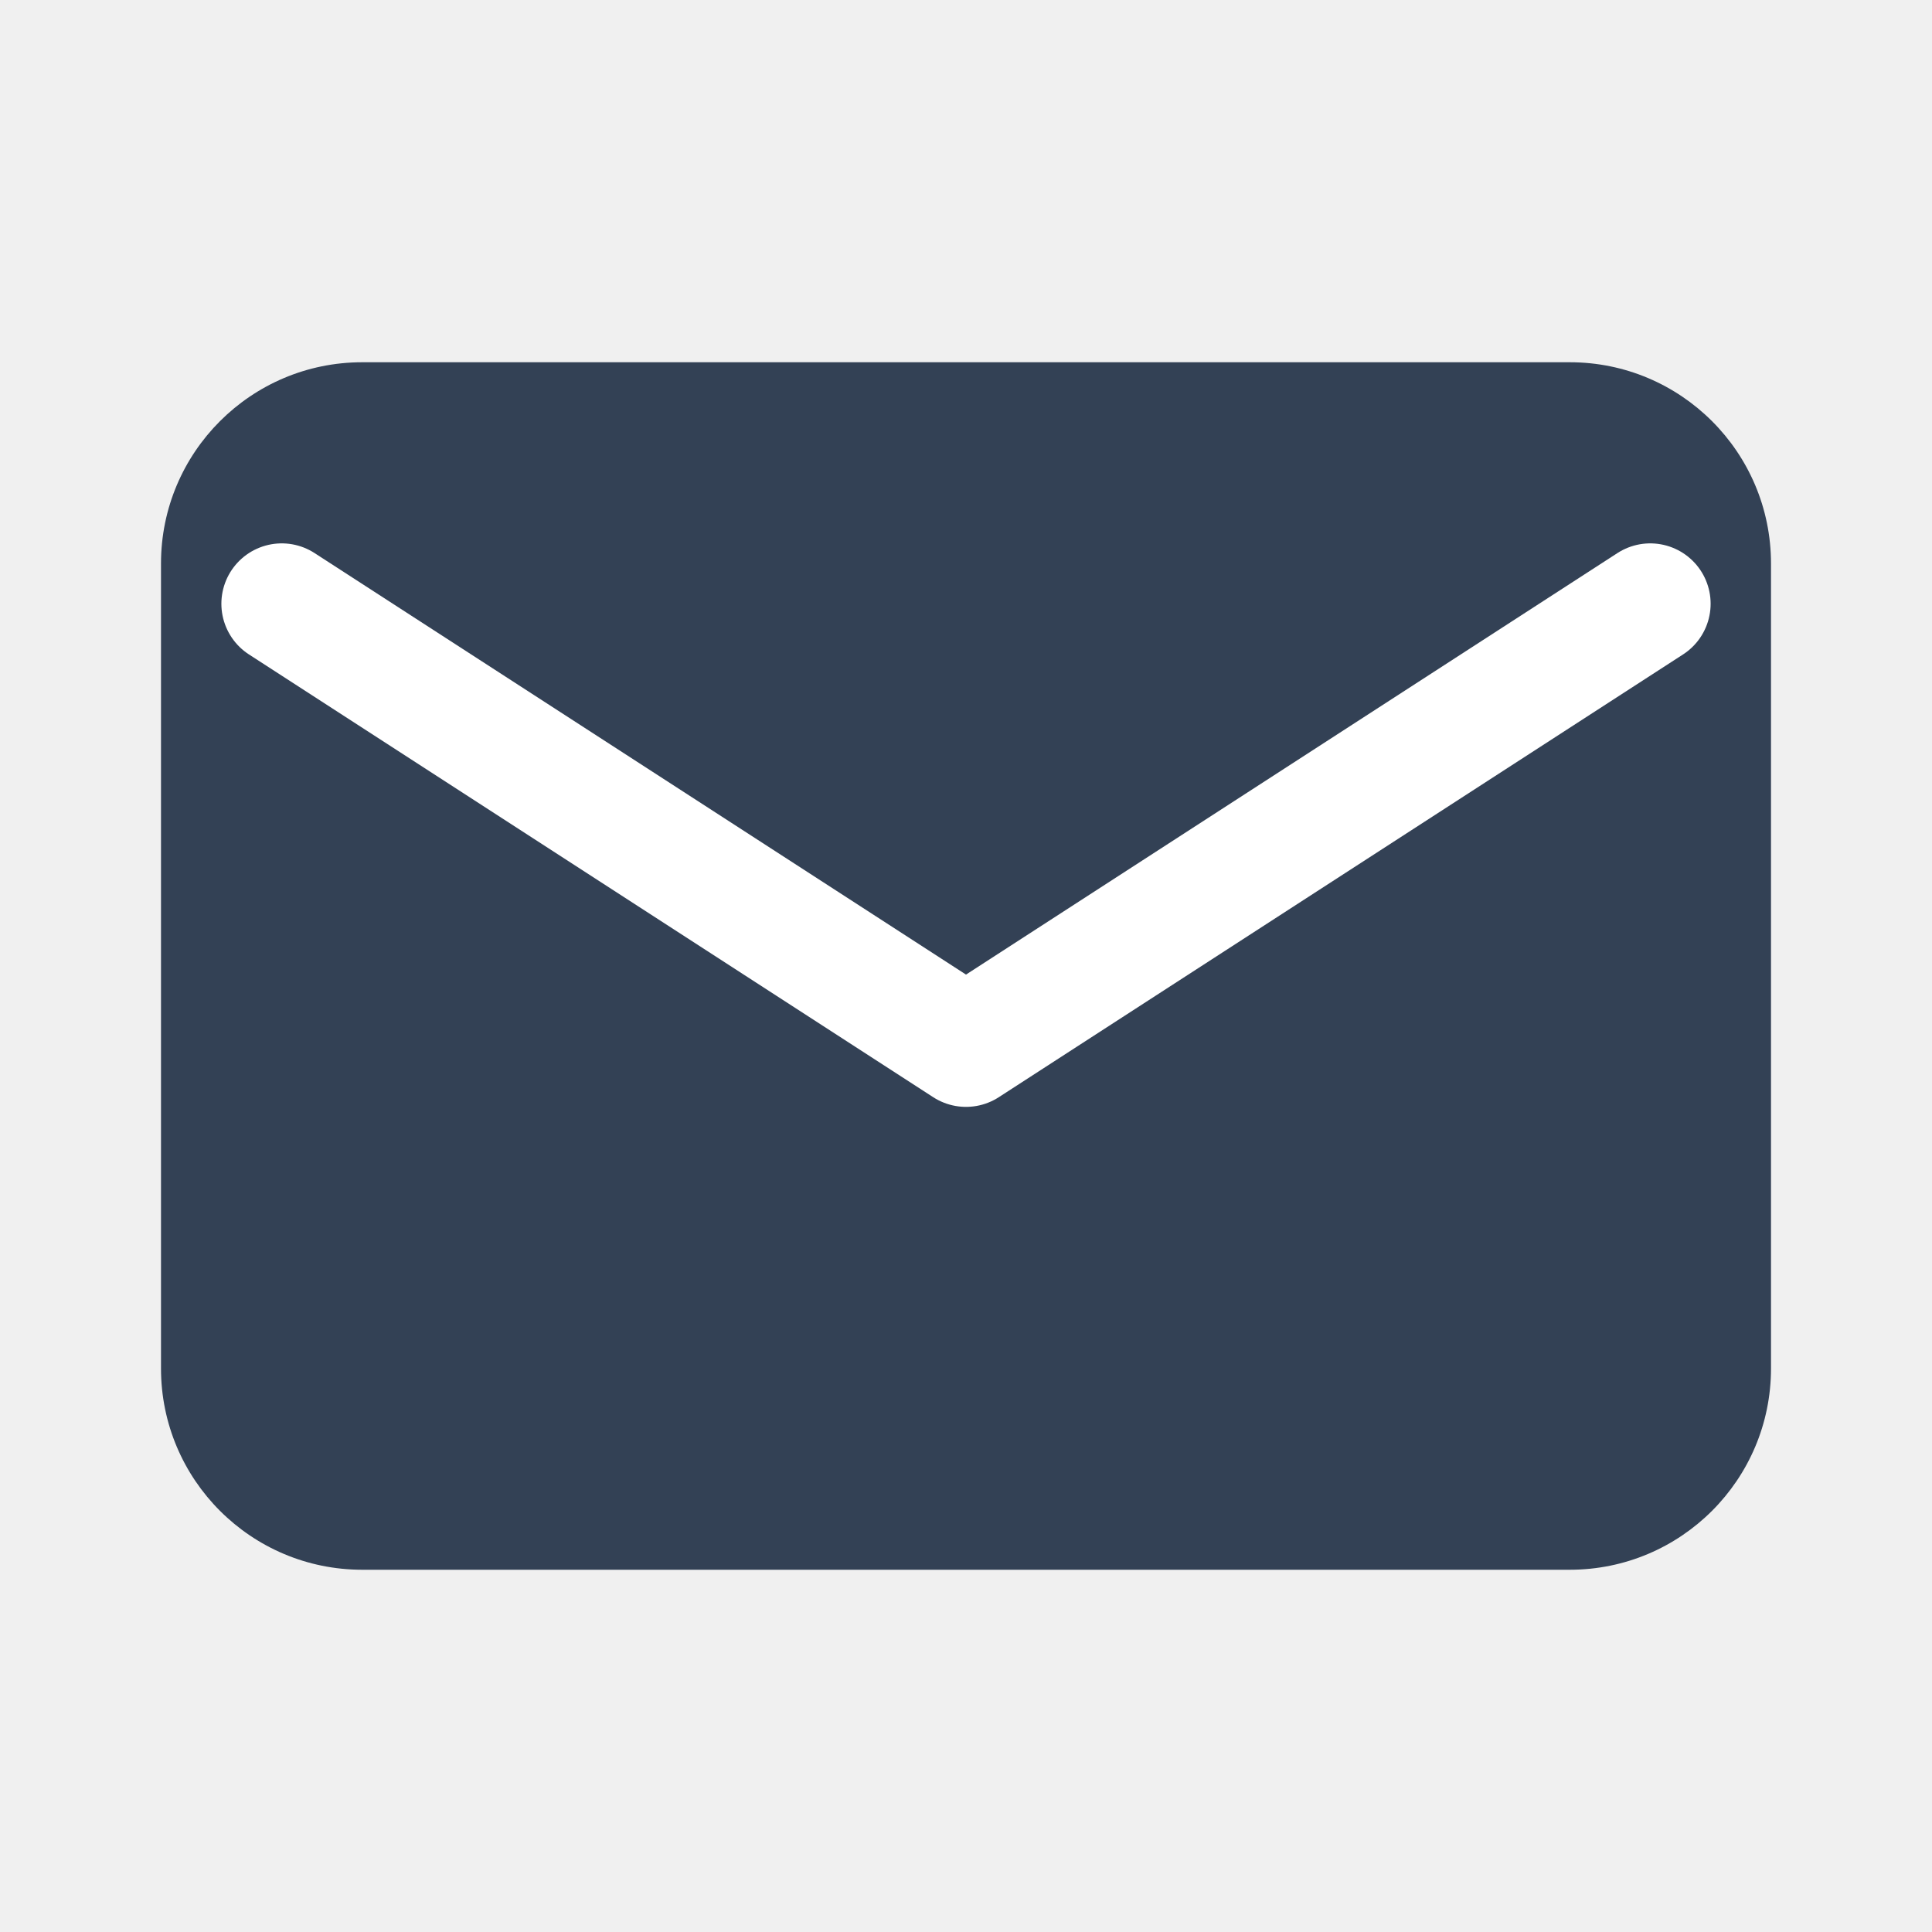
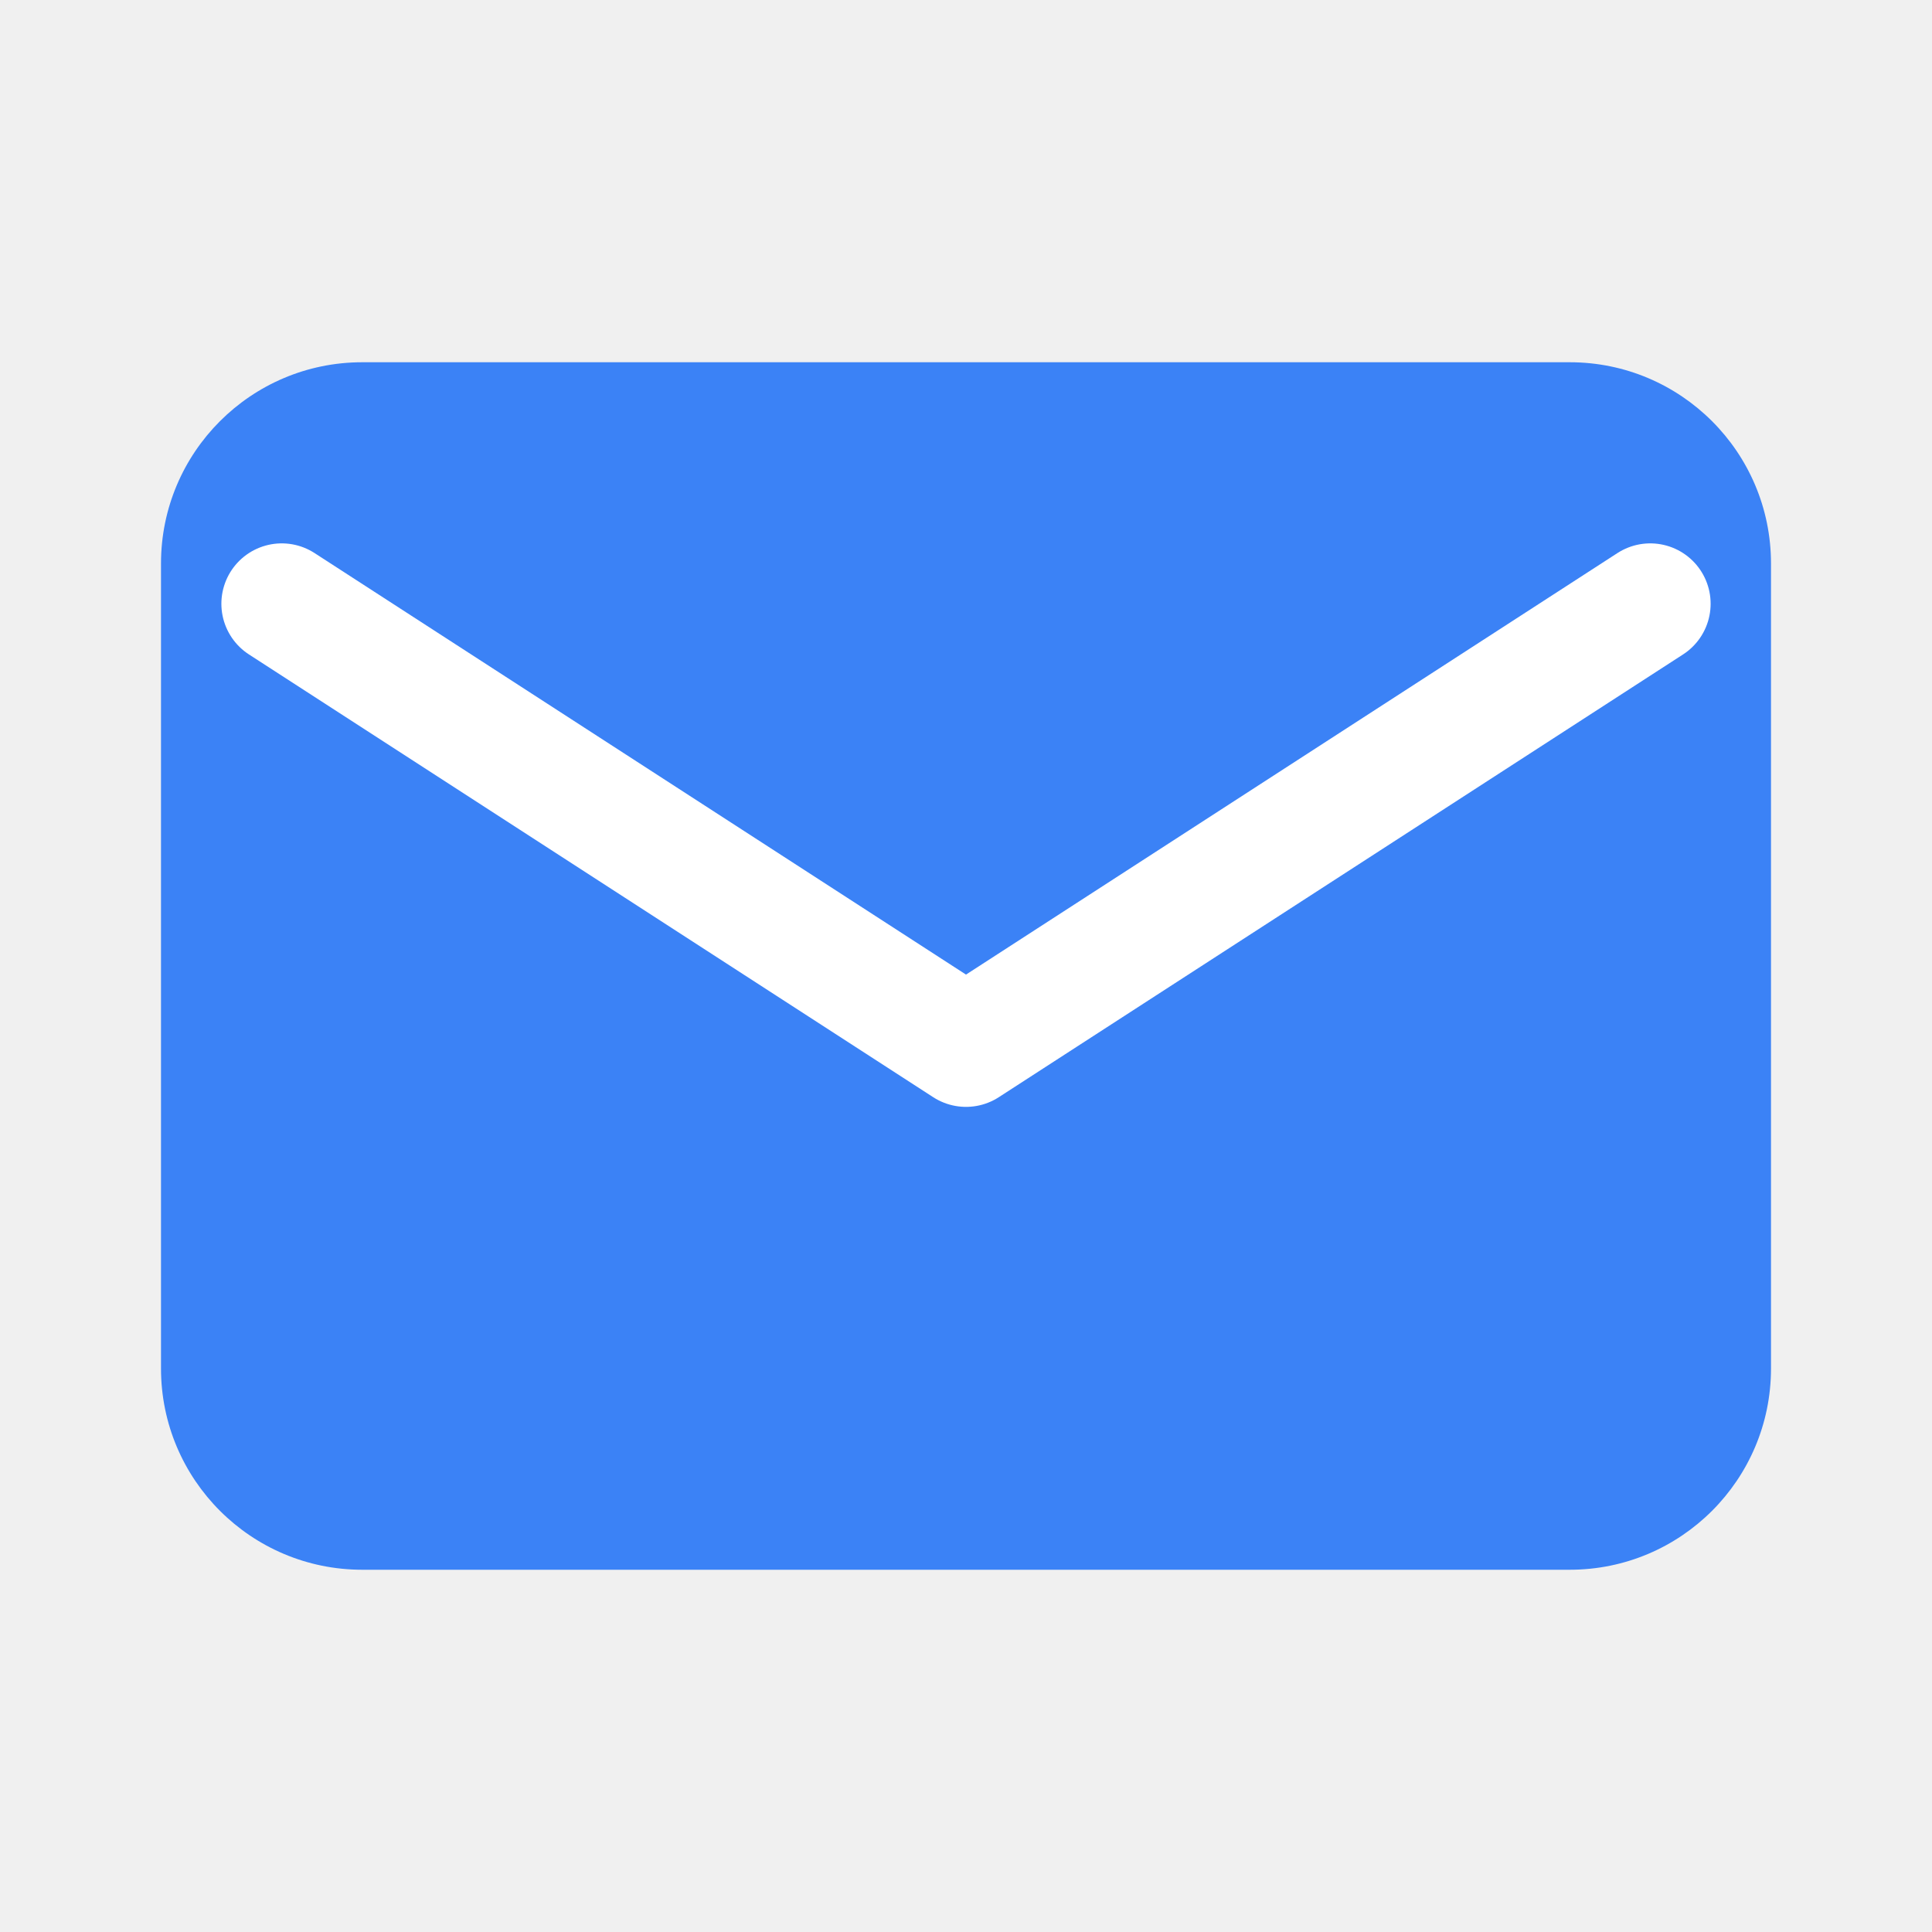
<svg xmlns="http://www.w3.org/2000/svg" viewBox="0 0 24 24">
-   <rect x="2" y="4.5" width="20" height="15" rx="2.5" fill="#334155" />
+   <rect x="2" y="4.5" width="20" height="15" rx="2.5" fill="#3b82f6" />
  <path d="M3.5 7.5 12 13l8.5-5.5" fill="none" stroke="#fff" stroke-width="1.5" stroke-linecap="round" stroke-linejoin="round" />
</svg>
